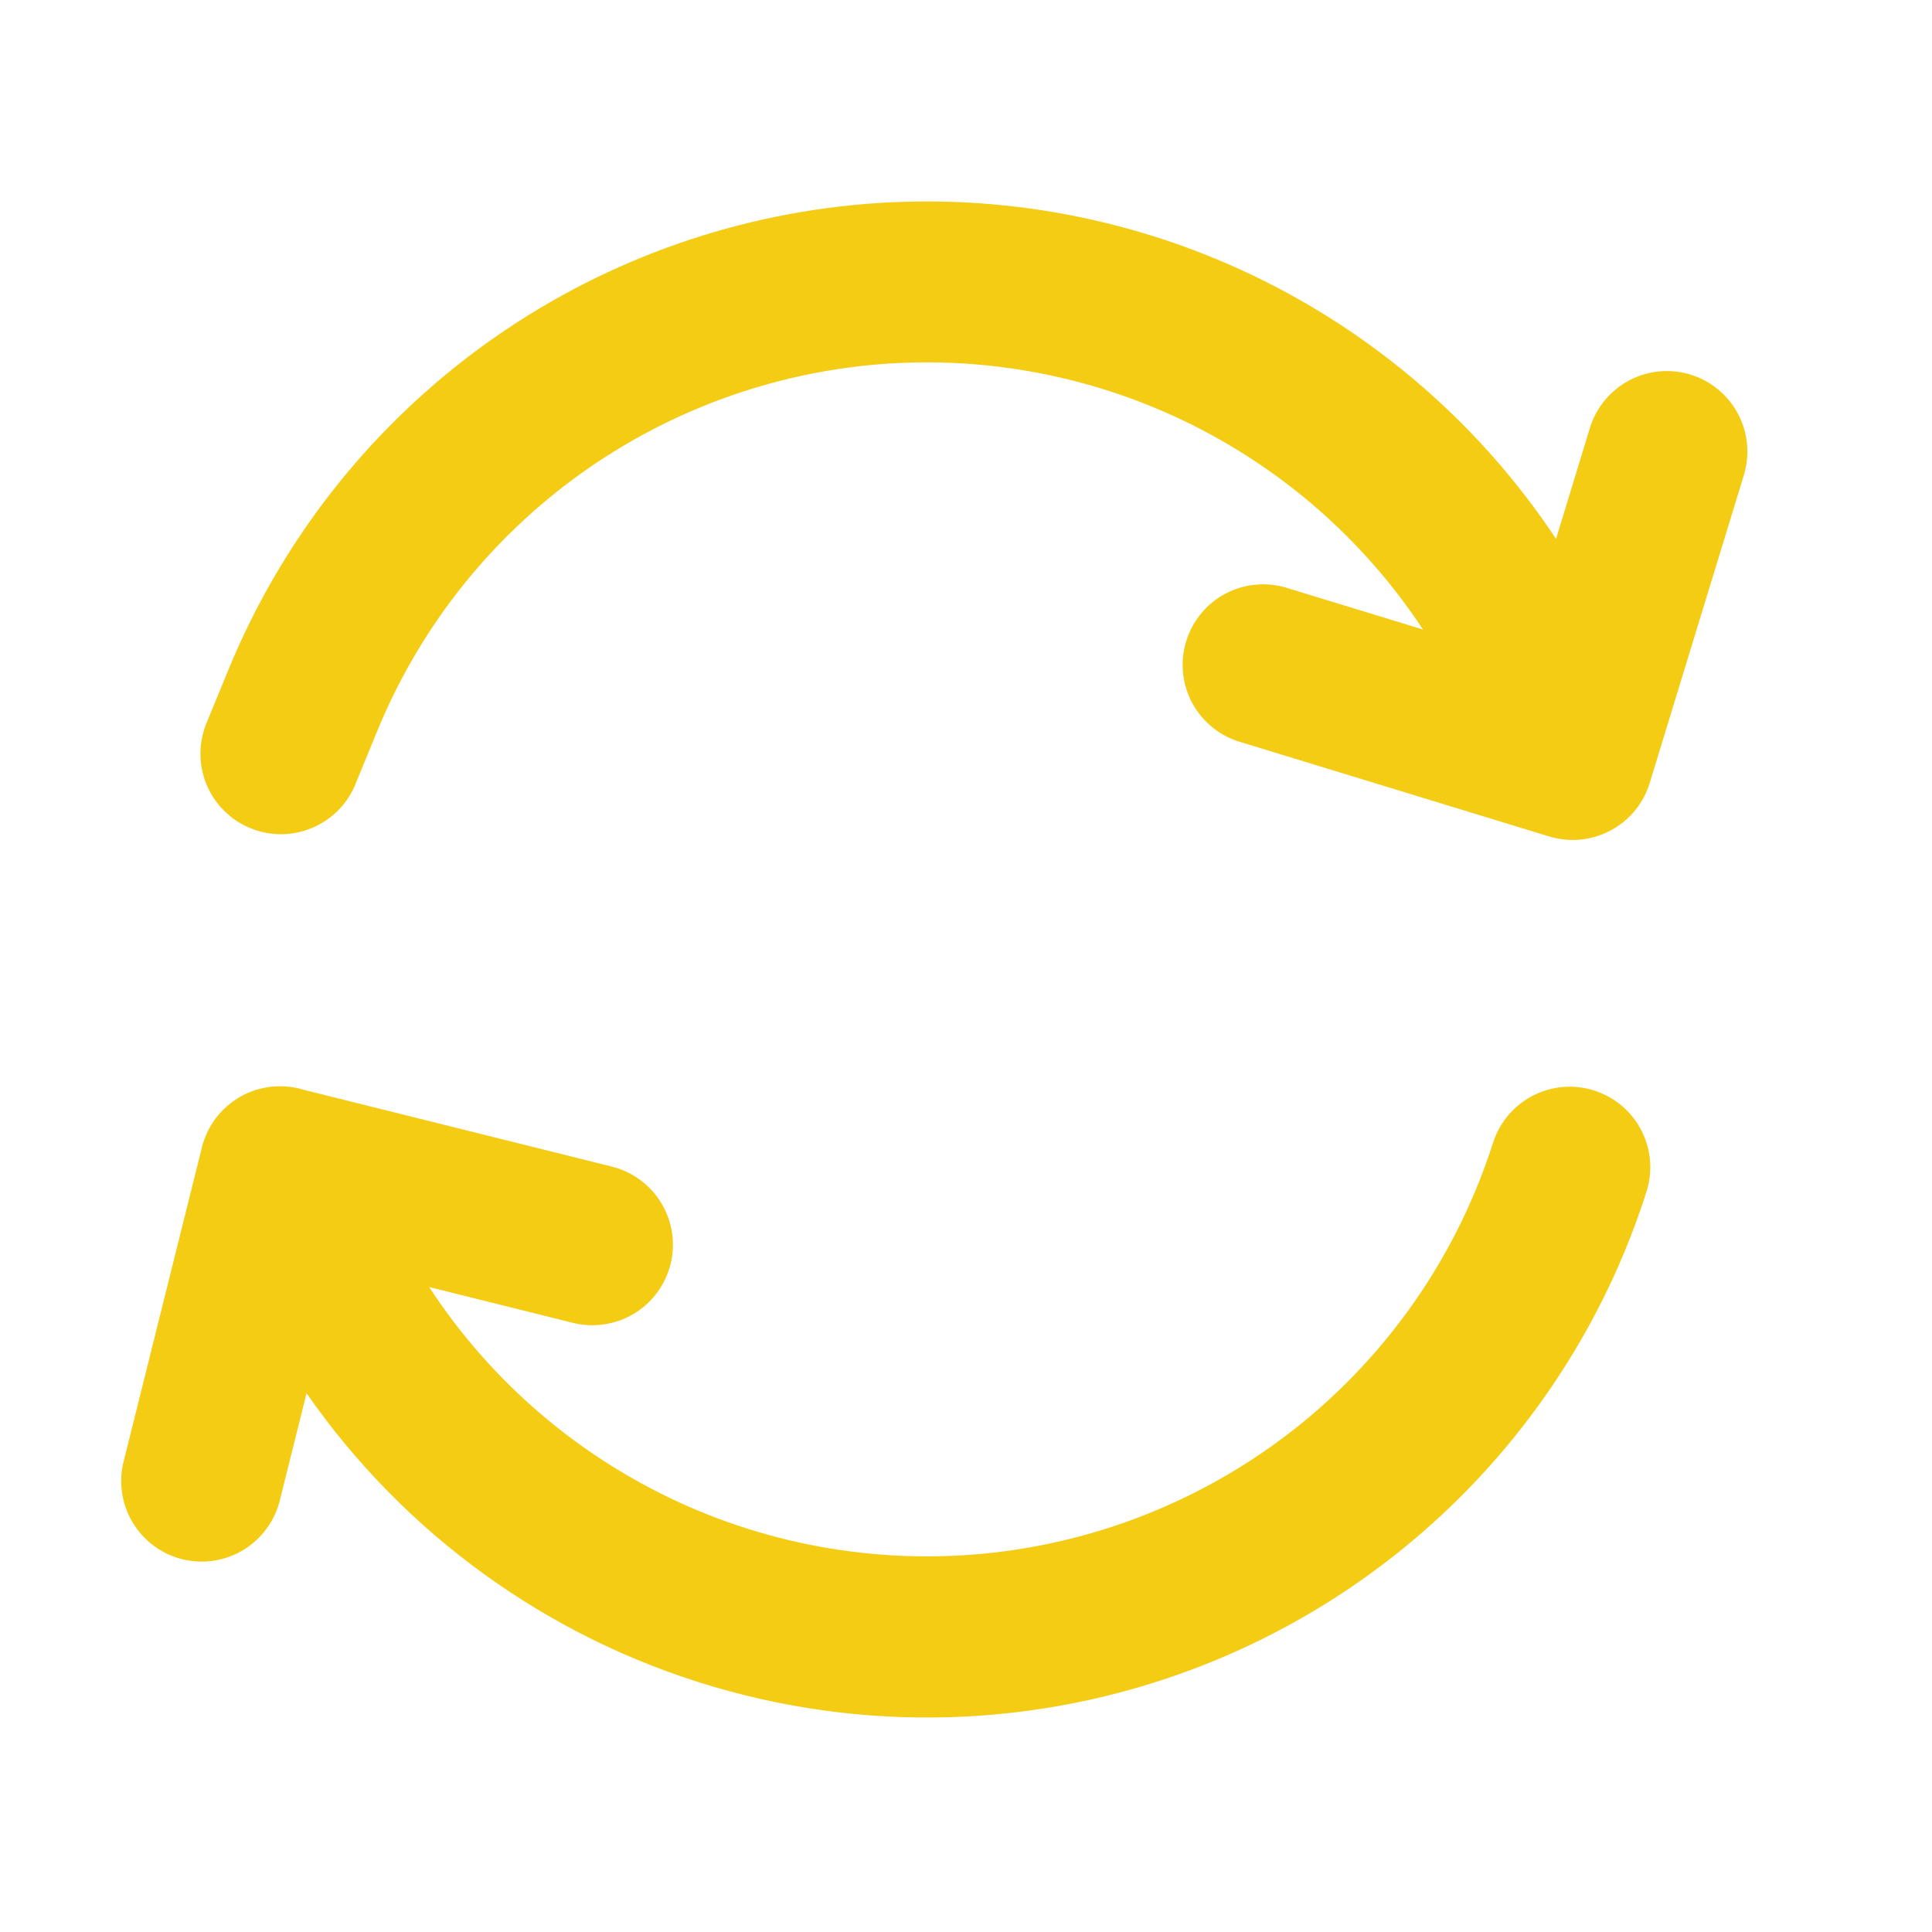
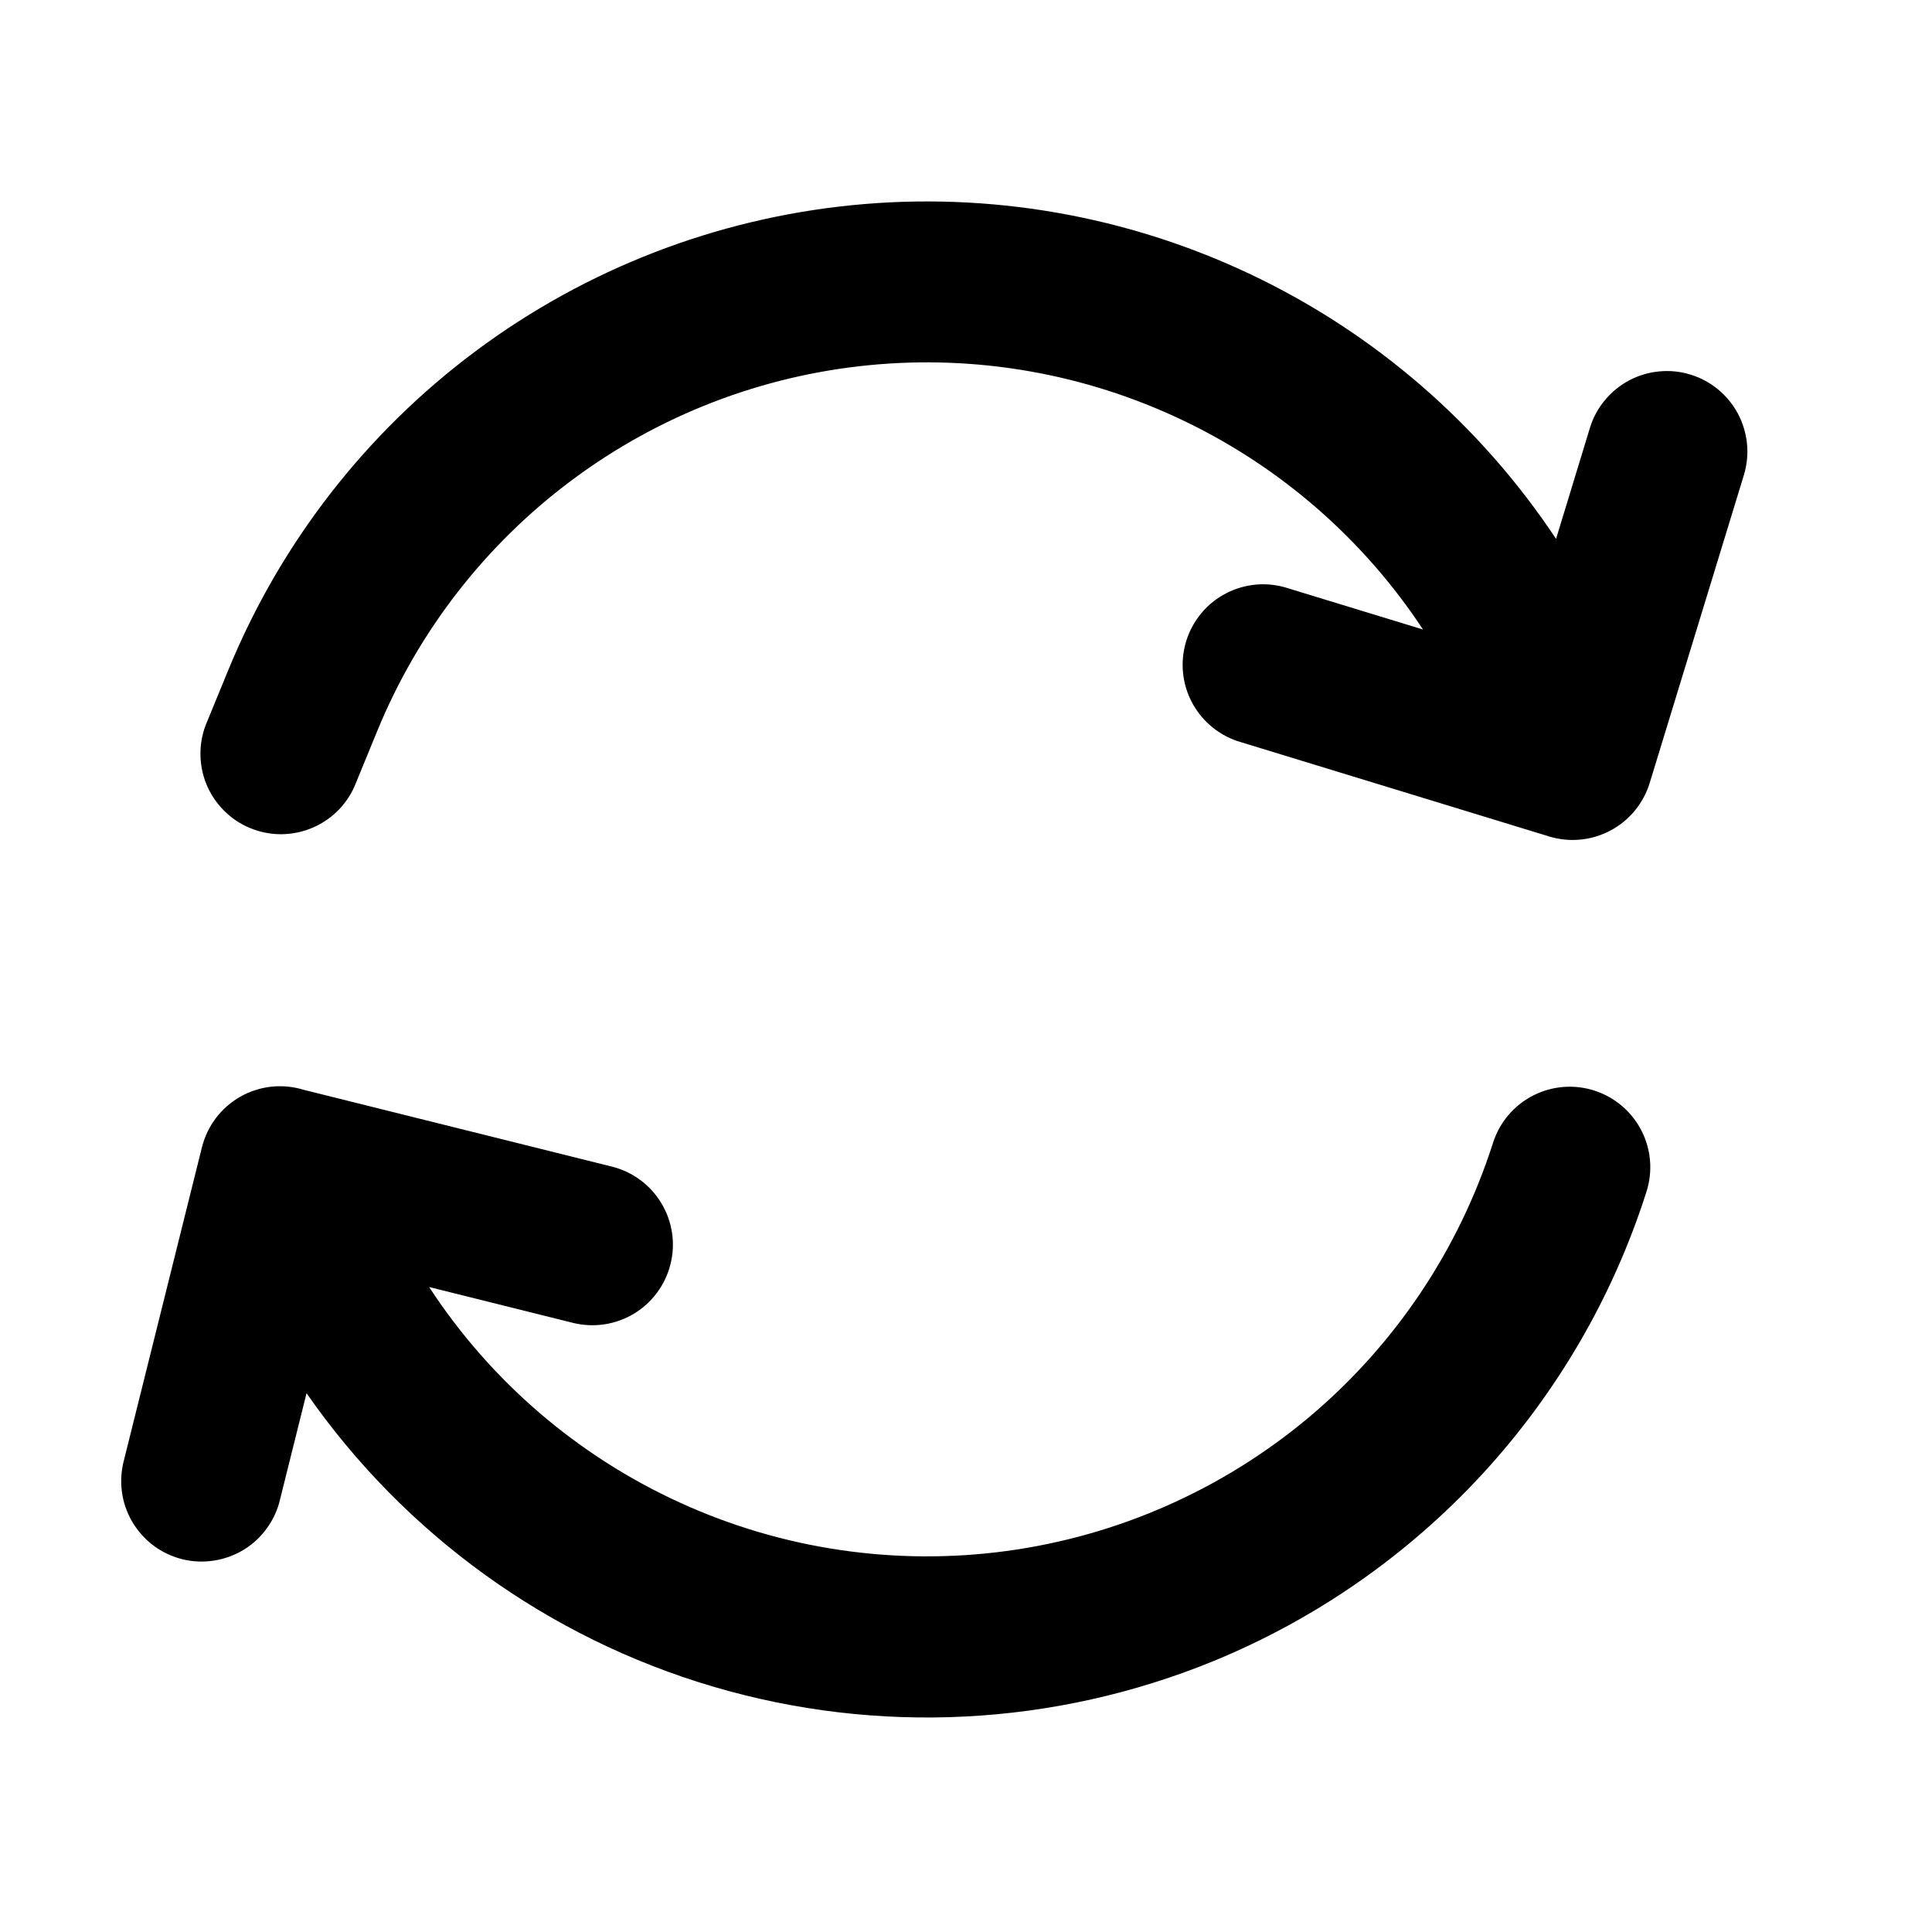
- <svg xmlns="http://www.w3.org/2000/svg" width="24" height="24" viewBox="0 0 24 24" fill="none">
-   <path d="M19.33 6.694L19.75 5.317C19.788 5.191 19.851 5.075 19.935 4.973C20.018 4.872 20.121 4.788 20.237 4.726C20.353 4.665 20.48 4.626 20.611 4.614C20.741 4.601 20.873 4.615 20.999 4.653C21.125 4.691 21.241 4.754 21.343 4.838C21.444 4.921 21.528 5.024 21.59 5.14C21.651 5.256 21.69 5.383 21.702 5.514C21.715 5.644 21.701 5.776 21.663 5.902L20.493 9.727C20.416 9.98 20.241 10.193 20.006 10.317C19.772 10.442 19.499 10.468 19.245 10.391L15.42 9.221C15.292 9.185 15.172 9.124 15.068 9.041C14.964 8.958 14.877 8.855 14.813 8.738C14.749 8.621 14.71 8.492 14.696 8.36C14.683 8.227 14.696 8.093 14.735 7.966C14.774 7.838 14.838 7.72 14.923 7.618C15.008 7.516 15.113 7.431 15.232 7.37C15.35 7.309 15.479 7.272 15.612 7.262C15.745 7.251 15.879 7.267 16.005 7.309L17.677 7.82C16.938 6.699 15.907 5.801 14.695 5.222C13.483 4.644 12.137 4.406 10.8 4.536C9.464 4.667 8.188 5.159 7.11 5.96C6.033 6.761 5.194 7.841 4.685 9.084L4.425 9.717C4.378 9.842 4.306 9.956 4.214 10.053C4.122 10.15 4.011 10.227 3.888 10.28C3.766 10.333 3.634 10.362 3.5 10.363C3.367 10.364 3.234 10.339 3.111 10.288C2.987 10.238 2.875 10.163 2.781 10.068C2.686 9.973 2.612 9.861 2.562 9.737C2.512 9.613 2.488 9.48 2.49 9.347C2.492 9.213 2.521 9.081 2.575 8.959L2.835 8.326C3.481 6.749 4.545 5.378 5.911 4.36C7.278 3.342 8.896 2.716 10.592 2.548C12.287 2.38 13.997 2.678 15.536 3.408C17.076 4.139 18.387 5.274 19.33 6.694ZM3.808 17.307L3.481 18.618C3.452 18.748 3.397 18.871 3.319 18.979C3.242 19.088 3.144 19.18 3.03 19.25C2.917 19.32 2.79 19.366 2.659 19.387C2.527 19.407 2.393 19.401 2.263 19.369C2.134 19.337 2.012 19.279 1.906 19.199C1.799 19.119 1.71 19.018 1.642 18.903C1.575 18.788 1.531 18.661 1.514 18.529C1.497 18.397 1.506 18.262 1.541 18.134L2.508 14.254C2.541 14.122 2.6 13.998 2.682 13.889C2.764 13.781 2.868 13.691 2.986 13.623C3.105 13.556 3.236 13.514 3.371 13.5C3.506 13.485 3.643 13.498 3.773 13.538L7.601 14.492C7.858 14.556 8.08 14.72 8.216 14.947C8.353 15.175 8.394 15.447 8.33 15.704C8.265 15.962 8.102 16.183 7.874 16.32C7.647 16.456 7.374 16.497 7.117 16.433L5.331 15.988C6.095 17.157 7.174 18.085 8.444 18.666C9.713 19.246 11.122 19.454 12.505 19.267C13.889 19.079 15.191 18.503 16.26 17.606C17.329 16.708 18.122 15.526 18.547 14.196C18.628 13.943 18.805 13.733 19.041 13.611C19.158 13.551 19.285 13.514 19.416 13.503C19.547 13.492 19.679 13.507 19.804 13.547C19.929 13.587 20.045 13.651 20.146 13.736C20.246 13.821 20.329 13.924 20.389 14.041C20.449 14.158 20.486 14.285 20.497 14.416C20.508 14.547 20.493 14.679 20.453 14.804C20.037 16.11 19.339 17.309 18.41 18.316C17.48 19.324 16.341 20.115 15.073 20.635C13.097 21.445 10.904 21.556 8.856 20.951C6.807 20.346 5.027 19.061 3.808 17.307Z" fill="#F4CC14" />
+ <svg viewBox="0 0 24 24">
+   <path d="M19.33 6.694L19.75 5.317C19.788 5.191 19.851 5.074 19.935 4.973C20.018 4.872 20.121 4.788 20.237 4.726C20.353 4.664 20.48 4.626 20.611 4.614C20.741 4.601 20.873 4.614 20.999 4.653C21.125 4.691 21.241 4.754 21.343 4.838C21.444 4.921 21.528 5.024 21.59 5.14C21.651 5.256 21.689 5.383 21.702 5.513C21.715 5.644 21.701 5.776 21.663 5.902L20.493 9.727C20.415 9.98 20.24 10.193 20.006 10.317C19.772 10.442 19.498 10.468 19.245 10.391L15.42 9.221C15.292 9.185 15.172 9.123 15.068 9.04C14.964 8.957 14.877 8.854 14.813 8.737C14.749 8.62 14.71 8.492 14.696 8.359C14.683 8.227 14.696 8.093 14.735 7.966C14.774 7.838 14.838 7.72 14.923 7.618C15.008 7.515 15.113 7.431 15.232 7.37C15.35 7.309 15.479 7.272 15.612 7.261C15.745 7.251 15.879 7.267 16.005 7.309L17.677 7.82C16.938 6.699 15.907 5.8 14.695 5.222C13.483 4.643 12.137 4.406 10.8 4.536C9.463 4.666 8.188 5.158 7.11 5.96C6.033 6.761 5.194 7.841 4.685 9.084L4.425 9.717C4.378 9.842 4.306 9.956 4.214 10.053C4.122 10.149 4.011 10.227 3.888 10.28C3.766 10.333 3.634 10.361 3.5 10.363C3.367 10.364 3.234 10.339 3.111 10.288C2.987 10.238 2.875 10.163 2.781 10.068C2.686 9.973 2.612 9.86 2.562 9.737C2.512 9.613 2.488 9.48 2.49 9.346C2.492 9.213 2.521 9.081 2.575 8.959L2.835 8.326C3.481 6.749 4.545 5.378 5.911 4.36C7.278 3.342 8.896 2.716 10.592 2.548C12.287 2.38 13.997 2.678 15.536 3.408C17.076 4.138 18.387 5.274 19.33 6.694ZM3.808 17.307L3.481 18.618C3.452 18.748 3.397 18.871 3.319 18.979C3.242 19.088 3.144 19.18 3.03 19.25C2.917 19.319 2.79 19.366 2.659 19.386C2.527 19.407 2.393 19.401 2.263 19.369C2.134 19.336 2.012 19.279 1.906 19.199C1.799 19.119 1.71 19.018 1.642 18.903C1.575 18.788 1.531 18.661 1.514 18.529C1.497 18.397 1.506 18.262 1.541 18.134L2.508 14.254C2.541 14.122 2.6 13.998 2.682 13.889C2.764 13.781 2.868 13.69 2.986 13.623C3.105 13.556 3.236 13.514 3.371 13.499C3.506 13.485 3.643 13.498 3.773 13.538L7.601 14.492C7.858 14.556 8.08 14.72 8.216 14.947C8.353 15.175 8.394 15.447 8.329 15.704C8.265 15.962 8.101 16.183 7.874 16.32C7.647 16.456 7.374 16.497 7.117 16.433L5.331 15.988C6.094 17.157 7.174 18.085 8.444 18.665C9.713 19.246 11.122 19.454 12.505 19.267C13.889 19.079 15.19 18.503 16.26 17.606C17.329 16.708 18.122 15.526 18.547 14.196C18.628 13.943 18.805 13.733 19.041 13.611C19.158 13.551 19.285 13.514 19.416 13.503C19.547 13.492 19.679 13.507 19.804 13.547C19.929 13.587 20.045 13.651 20.145 13.736C20.246 13.82 20.328 13.924 20.389 14.041C20.449 14.158 20.486 14.285 20.497 14.416C20.508 14.547 20.493 14.679 20.453 14.804C20.037 16.11 19.339 17.309 18.41 18.316C17.48 19.323 16.341 20.115 15.073 20.635C13.097 21.444 10.904 21.556 8.856 20.951C6.807 20.346 5.027 19.06 3.808 17.307Z" fill="currentColor" />
</svg>
